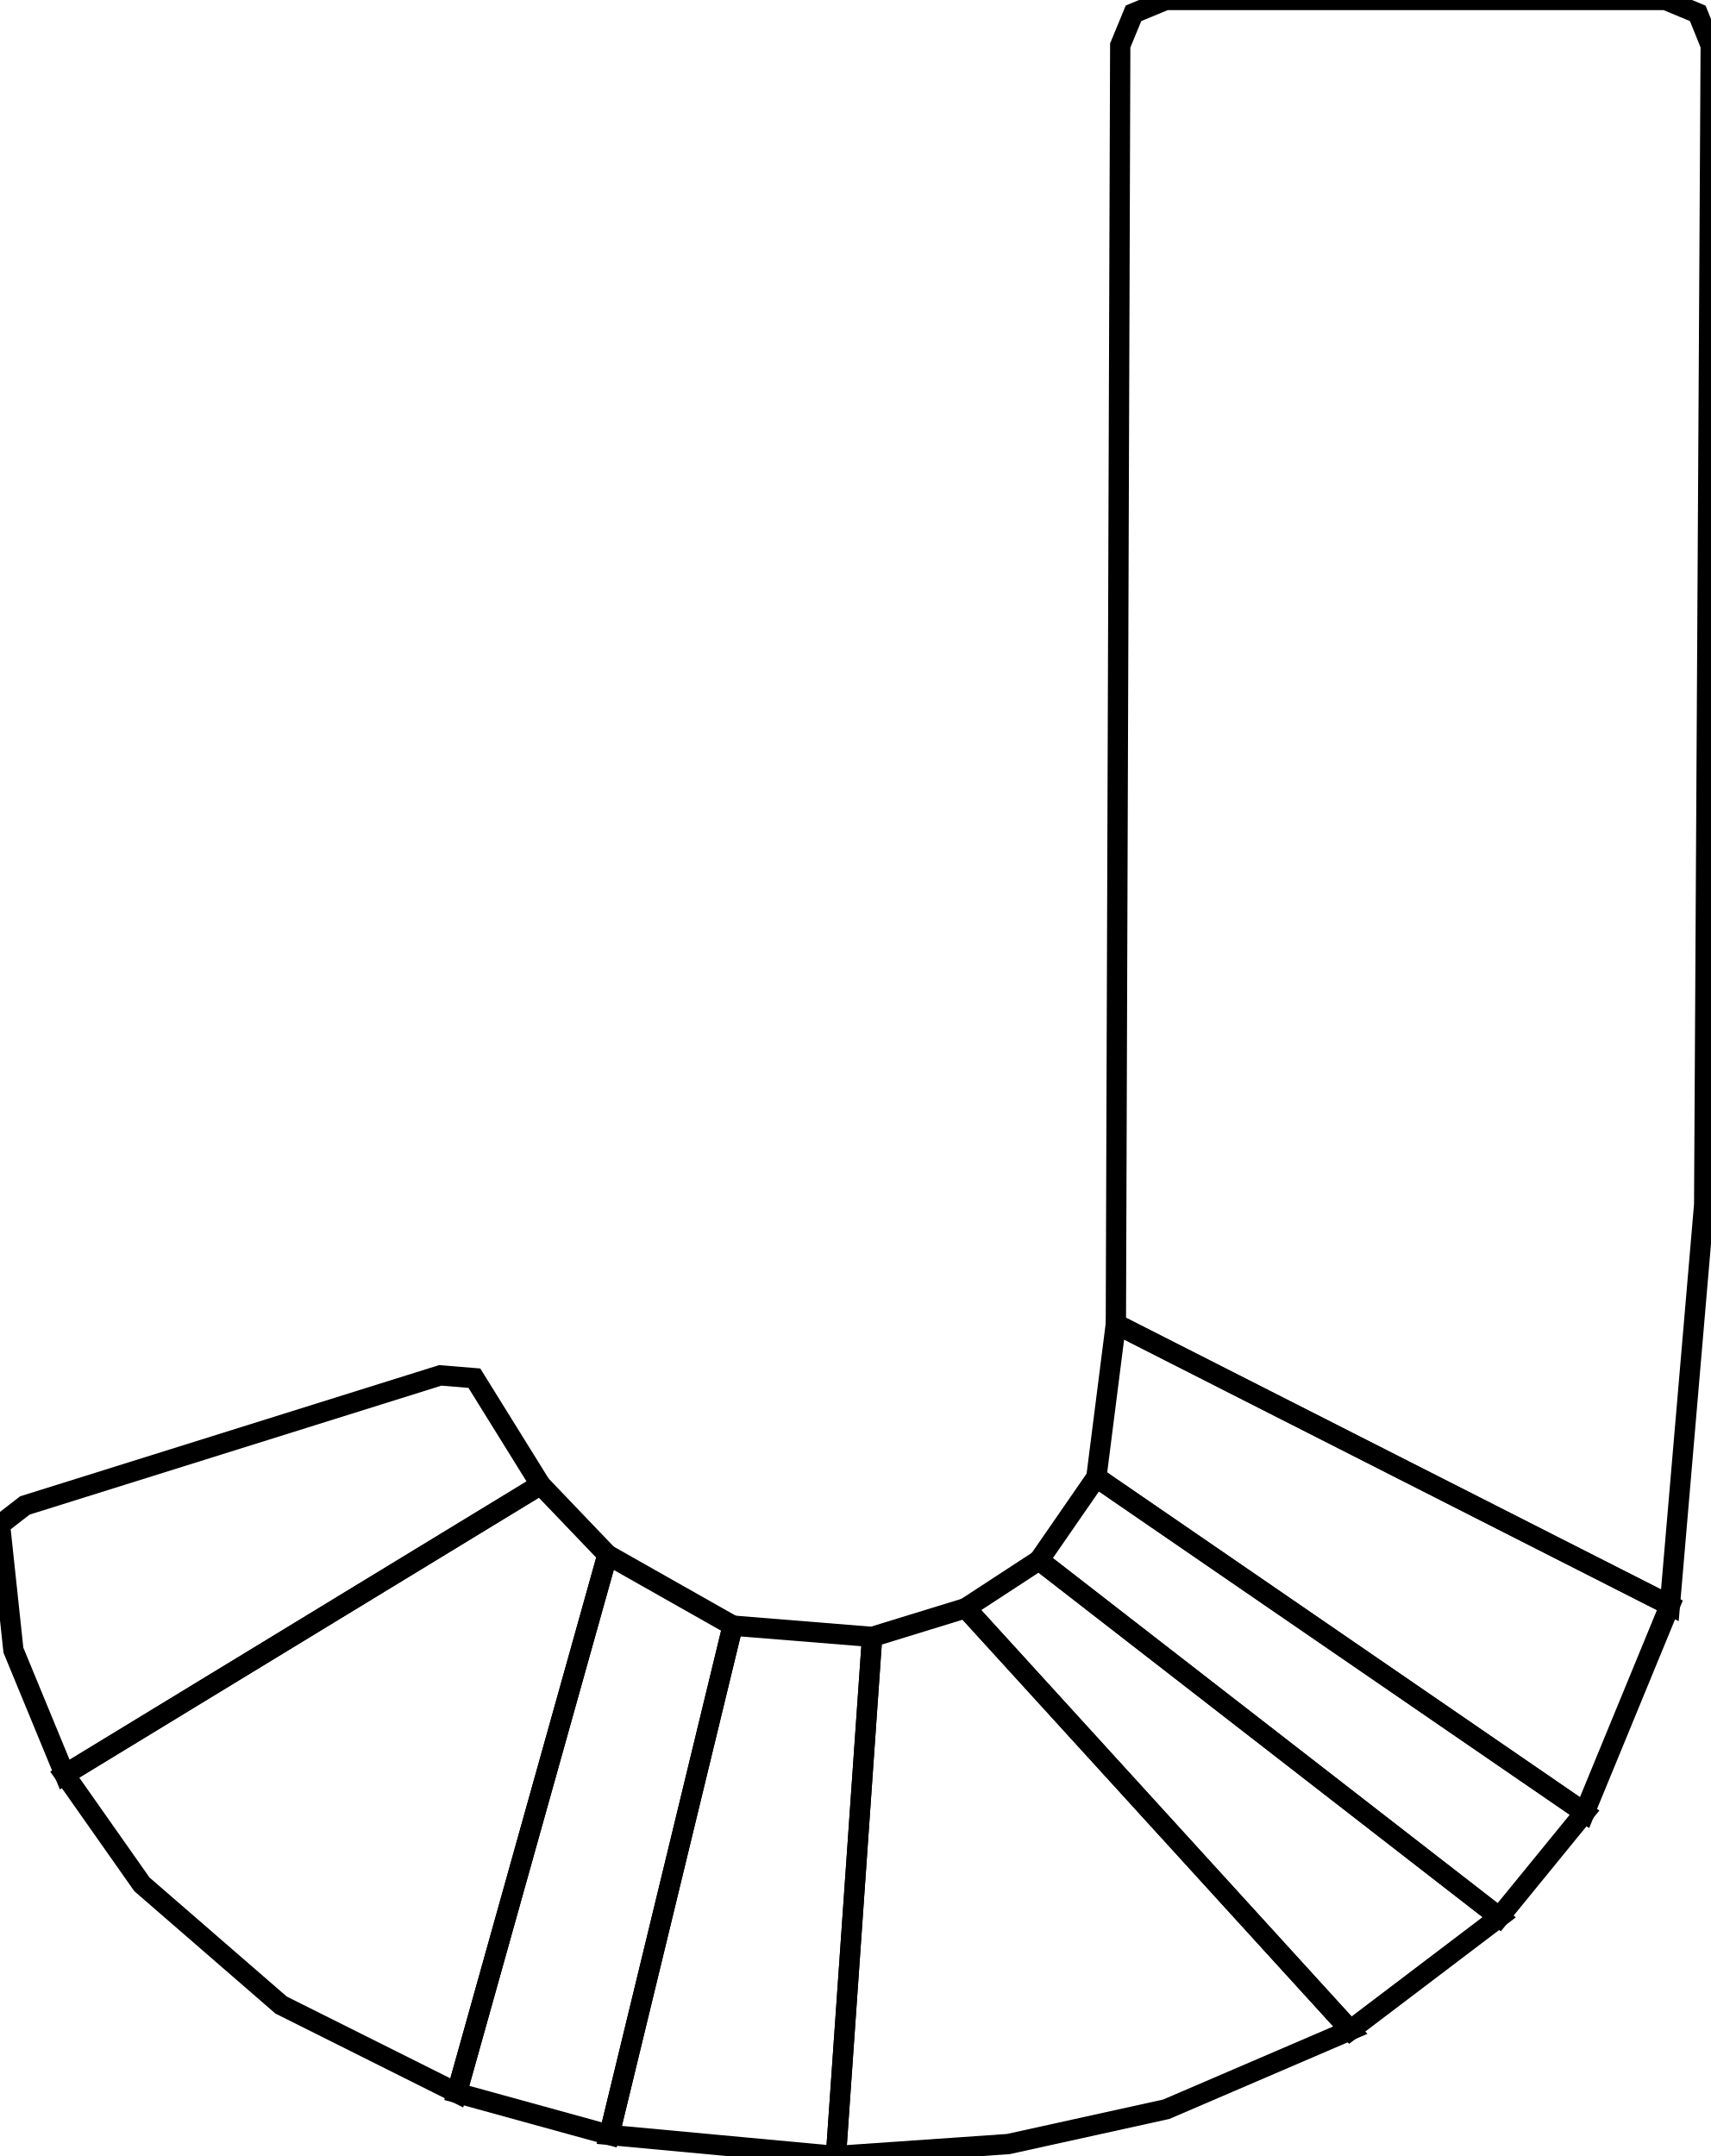
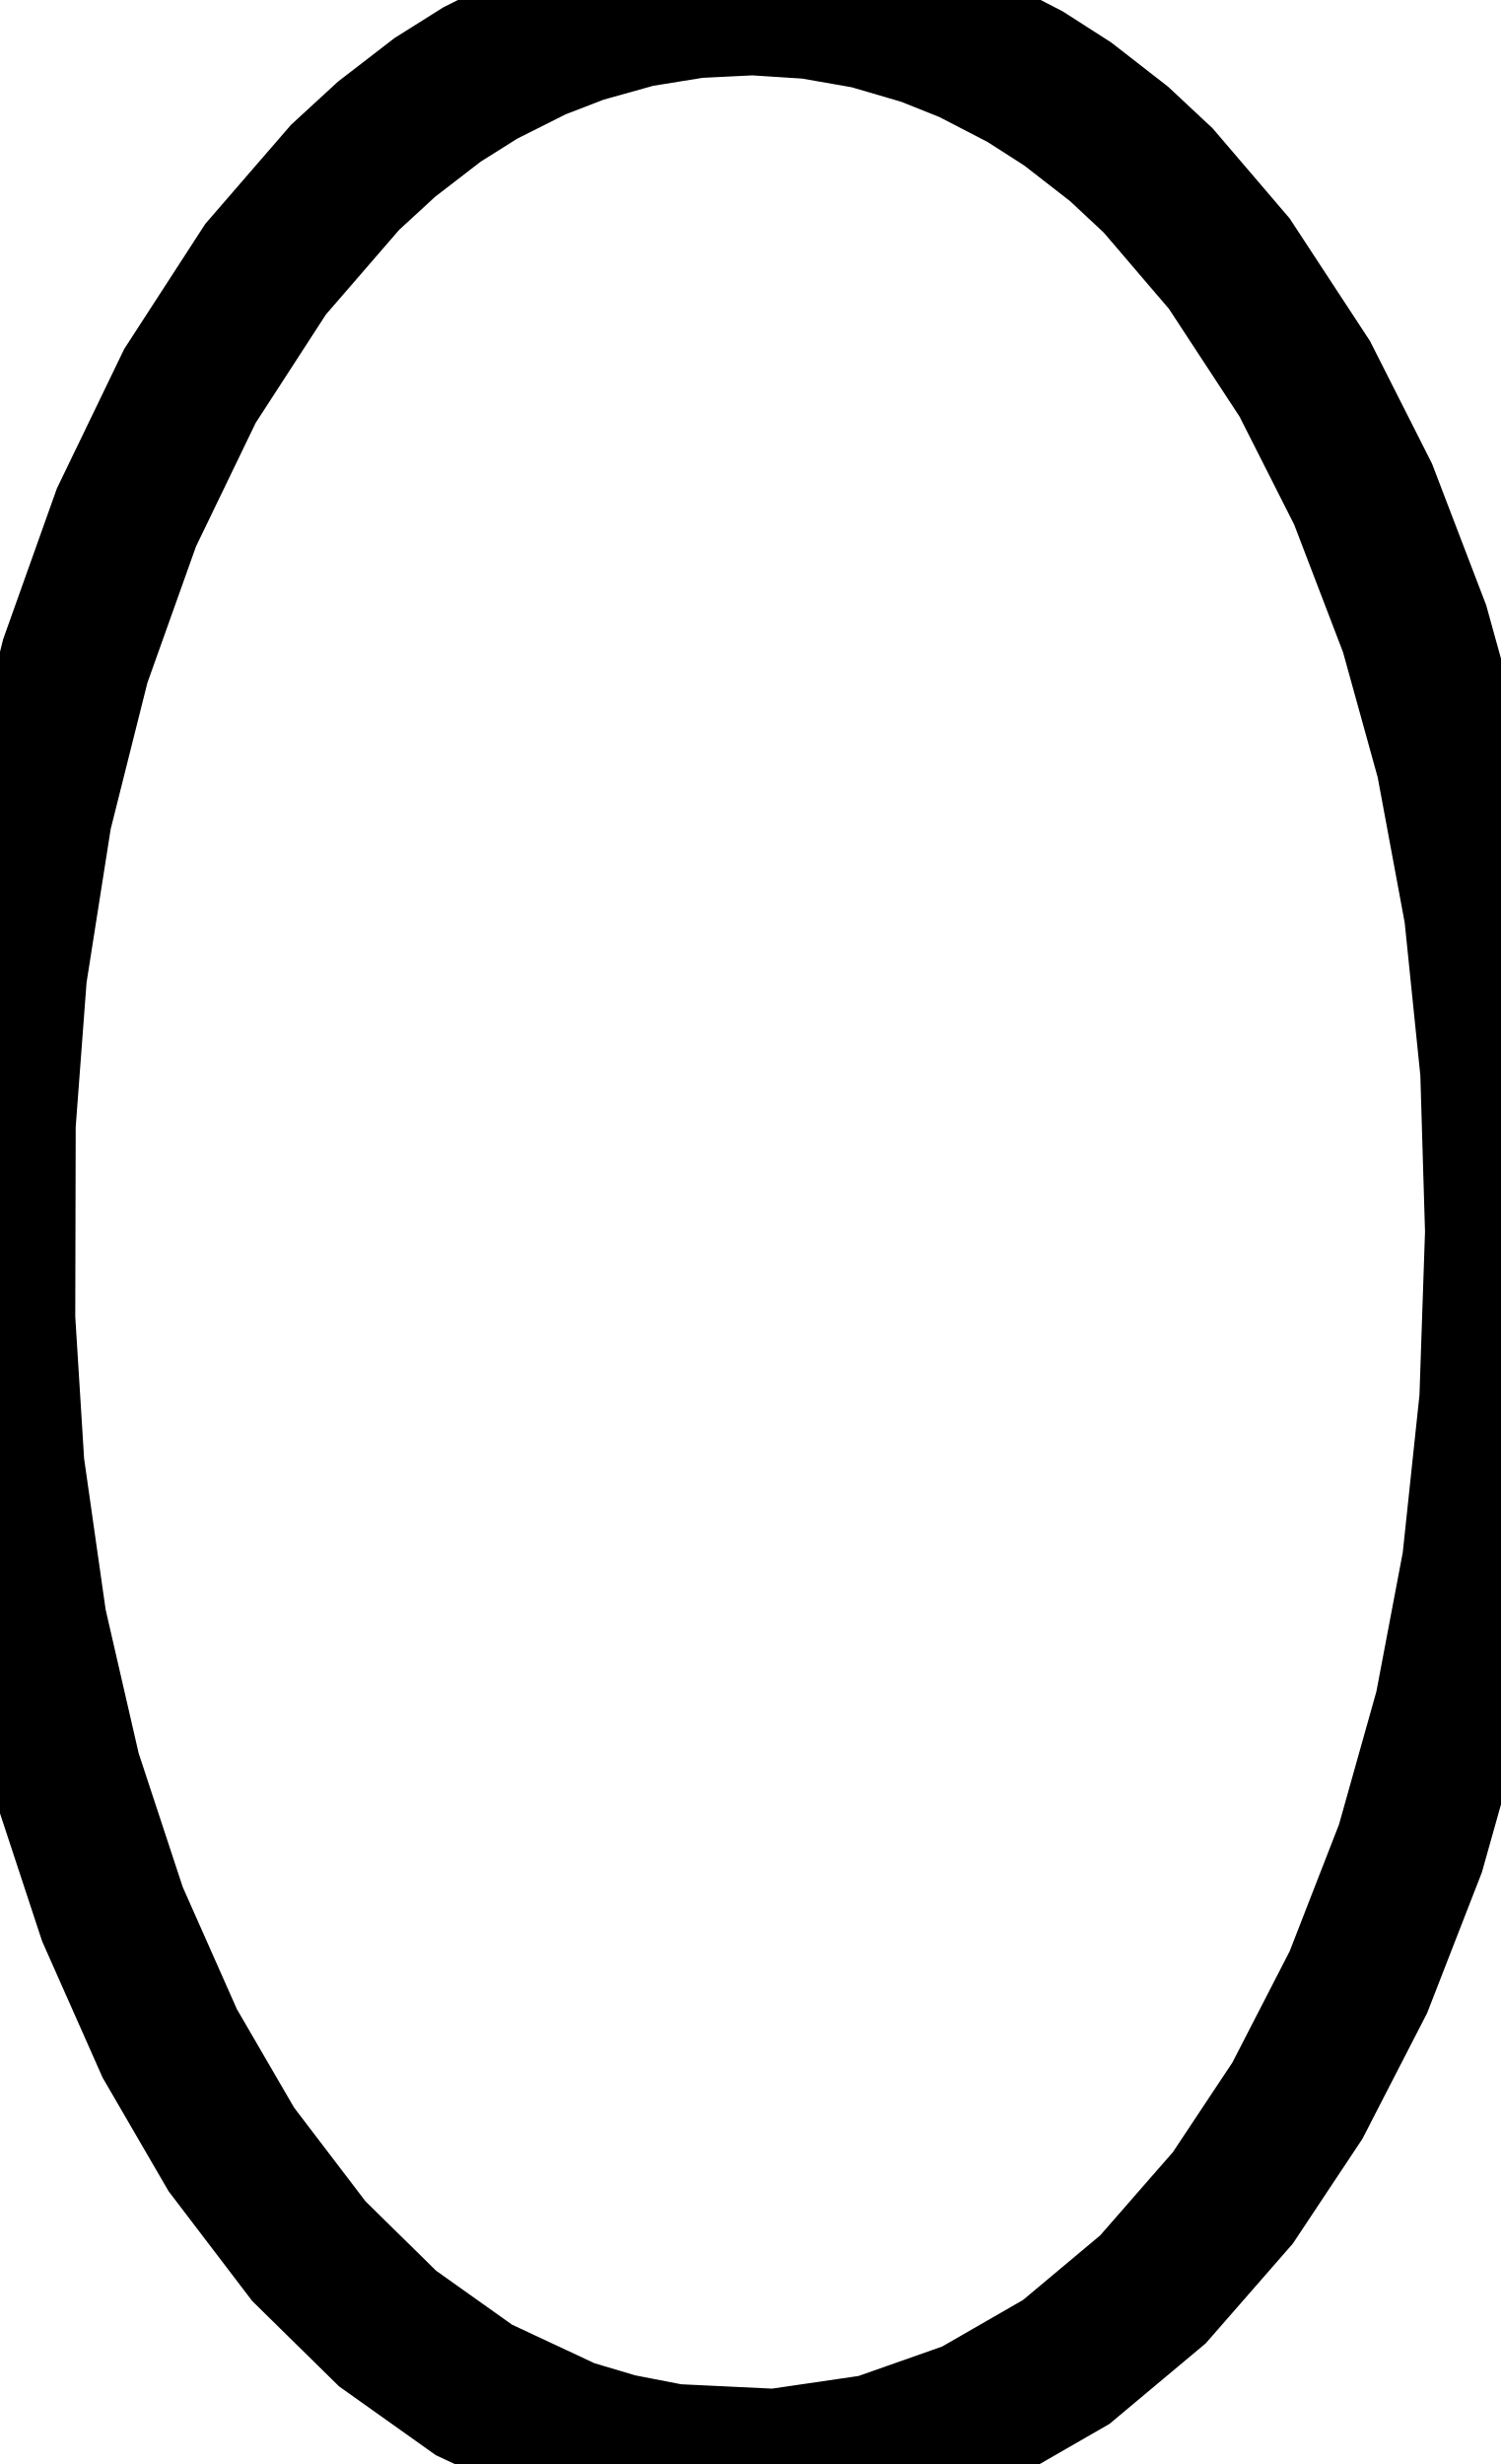
- <svg xmlns="http://www.w3.org/2000/svg" width="84.306" height="106.25" viewBox="17.994 16.44 84.306 106.25">
-   <polygon points="21.184,103.894 44.633,89.612 41.372,84.358 39.69,84.22 19.22,90.63 17.994,91.581 18.654,97.761" fill="none" stroke="black" stroke-width="1.0" />
-   <polygon points="24.988,109.303 31.846,115.251 40.505,119.581 47.932,93.06 44.633,89.612 21.184,103.894" fill="none" stroke="black" stroke-width="1.0" />
-   <polygon points="47.932,93.06 40.505,119.581 48.02,121.651 54.104,96.553" fill="none" stroke="black" stroke-width="1.0" />
-   <polygon points="48.02,121.651 59.19,122.69 60.973,97.109 54.104,96.553" fill="none" stroke="black" stroke-width="1.0" />
-   <polygon points="67.686,122.101 75.468,120.386 84.54,116.488 65.586,95.69 60.973,97.109 59.19,122.69" fill="none" stroke="black" stroke-width="1.0" />
-   <polygon points="65.586,95.69 84.54,116.488 91.877,110.923 69.2,93.33" fill="none" stroke="black" stroke-width="1.0" />
-   <polygon points="69.2,93.33 91.877,110.923 96.082,105.769 72.024,89.245" fill="none" stroke="black" stroke-width="1.0" />
-   <polygon points="96.082,105.769 100.287,95.551 72.985,81.688 72.024,89.245" fill="none" stroke="black" stroke-width="1.0" />
-   <polygon points="101.662,17.099 100.08,16.44 75.44,16.44 73.855,17.095 73.2,18.68 72.985,81.688 100.287,95.551 101.978,75.802 102.3,18.68" fill="none" stroke="black" stroke-width="1.0" />
+ <svg xmlns="http://www.w3.org/2000/svg" width="9.967" height="16.37" viewBox="0.007 0 9.967 16.37">
+   <polygon points="9.378,12.28 9.639,11.352 9.822,10.387 9.937,9.303 9.975,8.184 9.943,7.113 9.835,6.058 9.648,5.052 9.406,4.178 9.063,3.282 8.676,2.517 8.174,1.751 7.702,1.199 7.442,0.956 7.101,0.691 6.819,0.51 6.456,0.322 6.158,0.203 5.779,0.092 5.396,0.025 5.009,0 4.623,0.019 4.239,0.081 3.86,0.187 3.562,0.302 3.198,0.485 2.915,0.663 2.575,0.925 2.3,1.178 1.772,1.788 1.269,2.564 0.847,3.438 0.507,4.392 0.252,5.408 0.085,6.47 0.01,7.468 0.007,8.762 0.068,9.741 0.217,10.786 0.446,11.782 0.754,12.717 1.135,13.576 1.544,14.28 2.059,14.956 2.582,15.47 3.156,15.878 3.778,16.169 4.107,16.267 4.473,16.338 5.161,16.371 5.831,16.273 6.476,16.046 7.091,15.692 7.667,15.21 8.198,14.602 8.627,13.956 9.032,13.169" fill="none" stroke="black" stroke-width="1.0" />
</svg>
